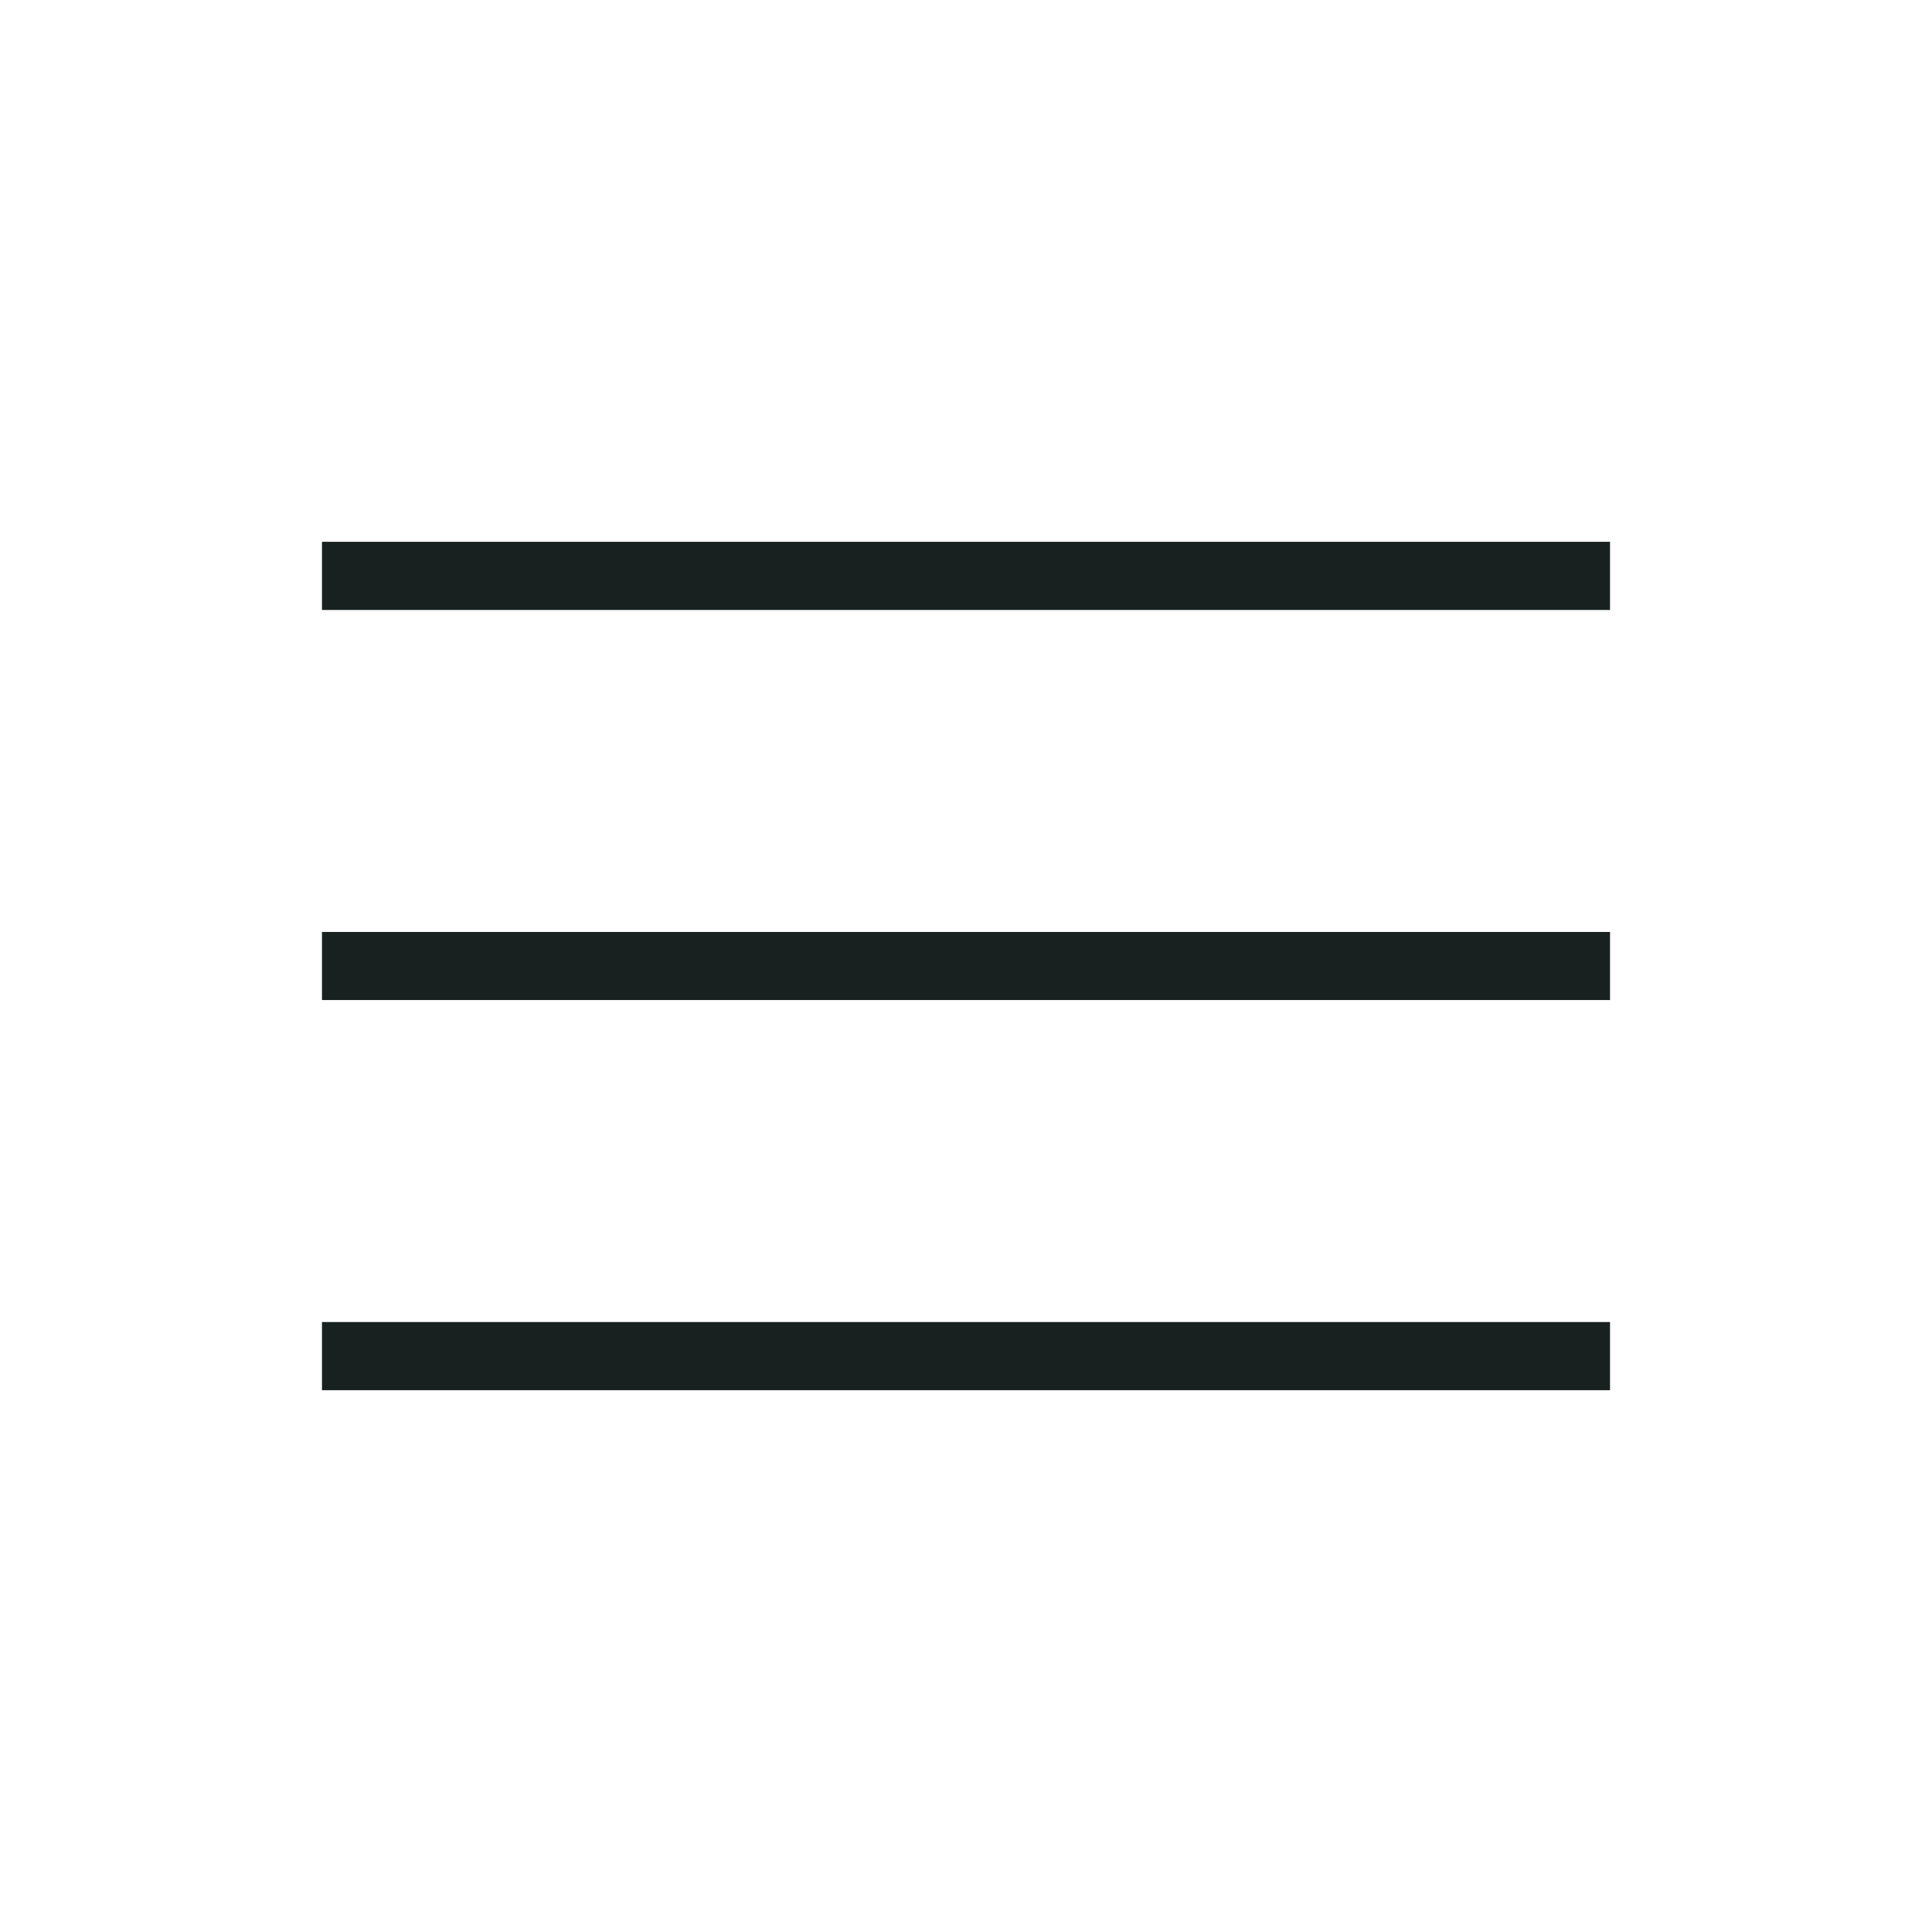
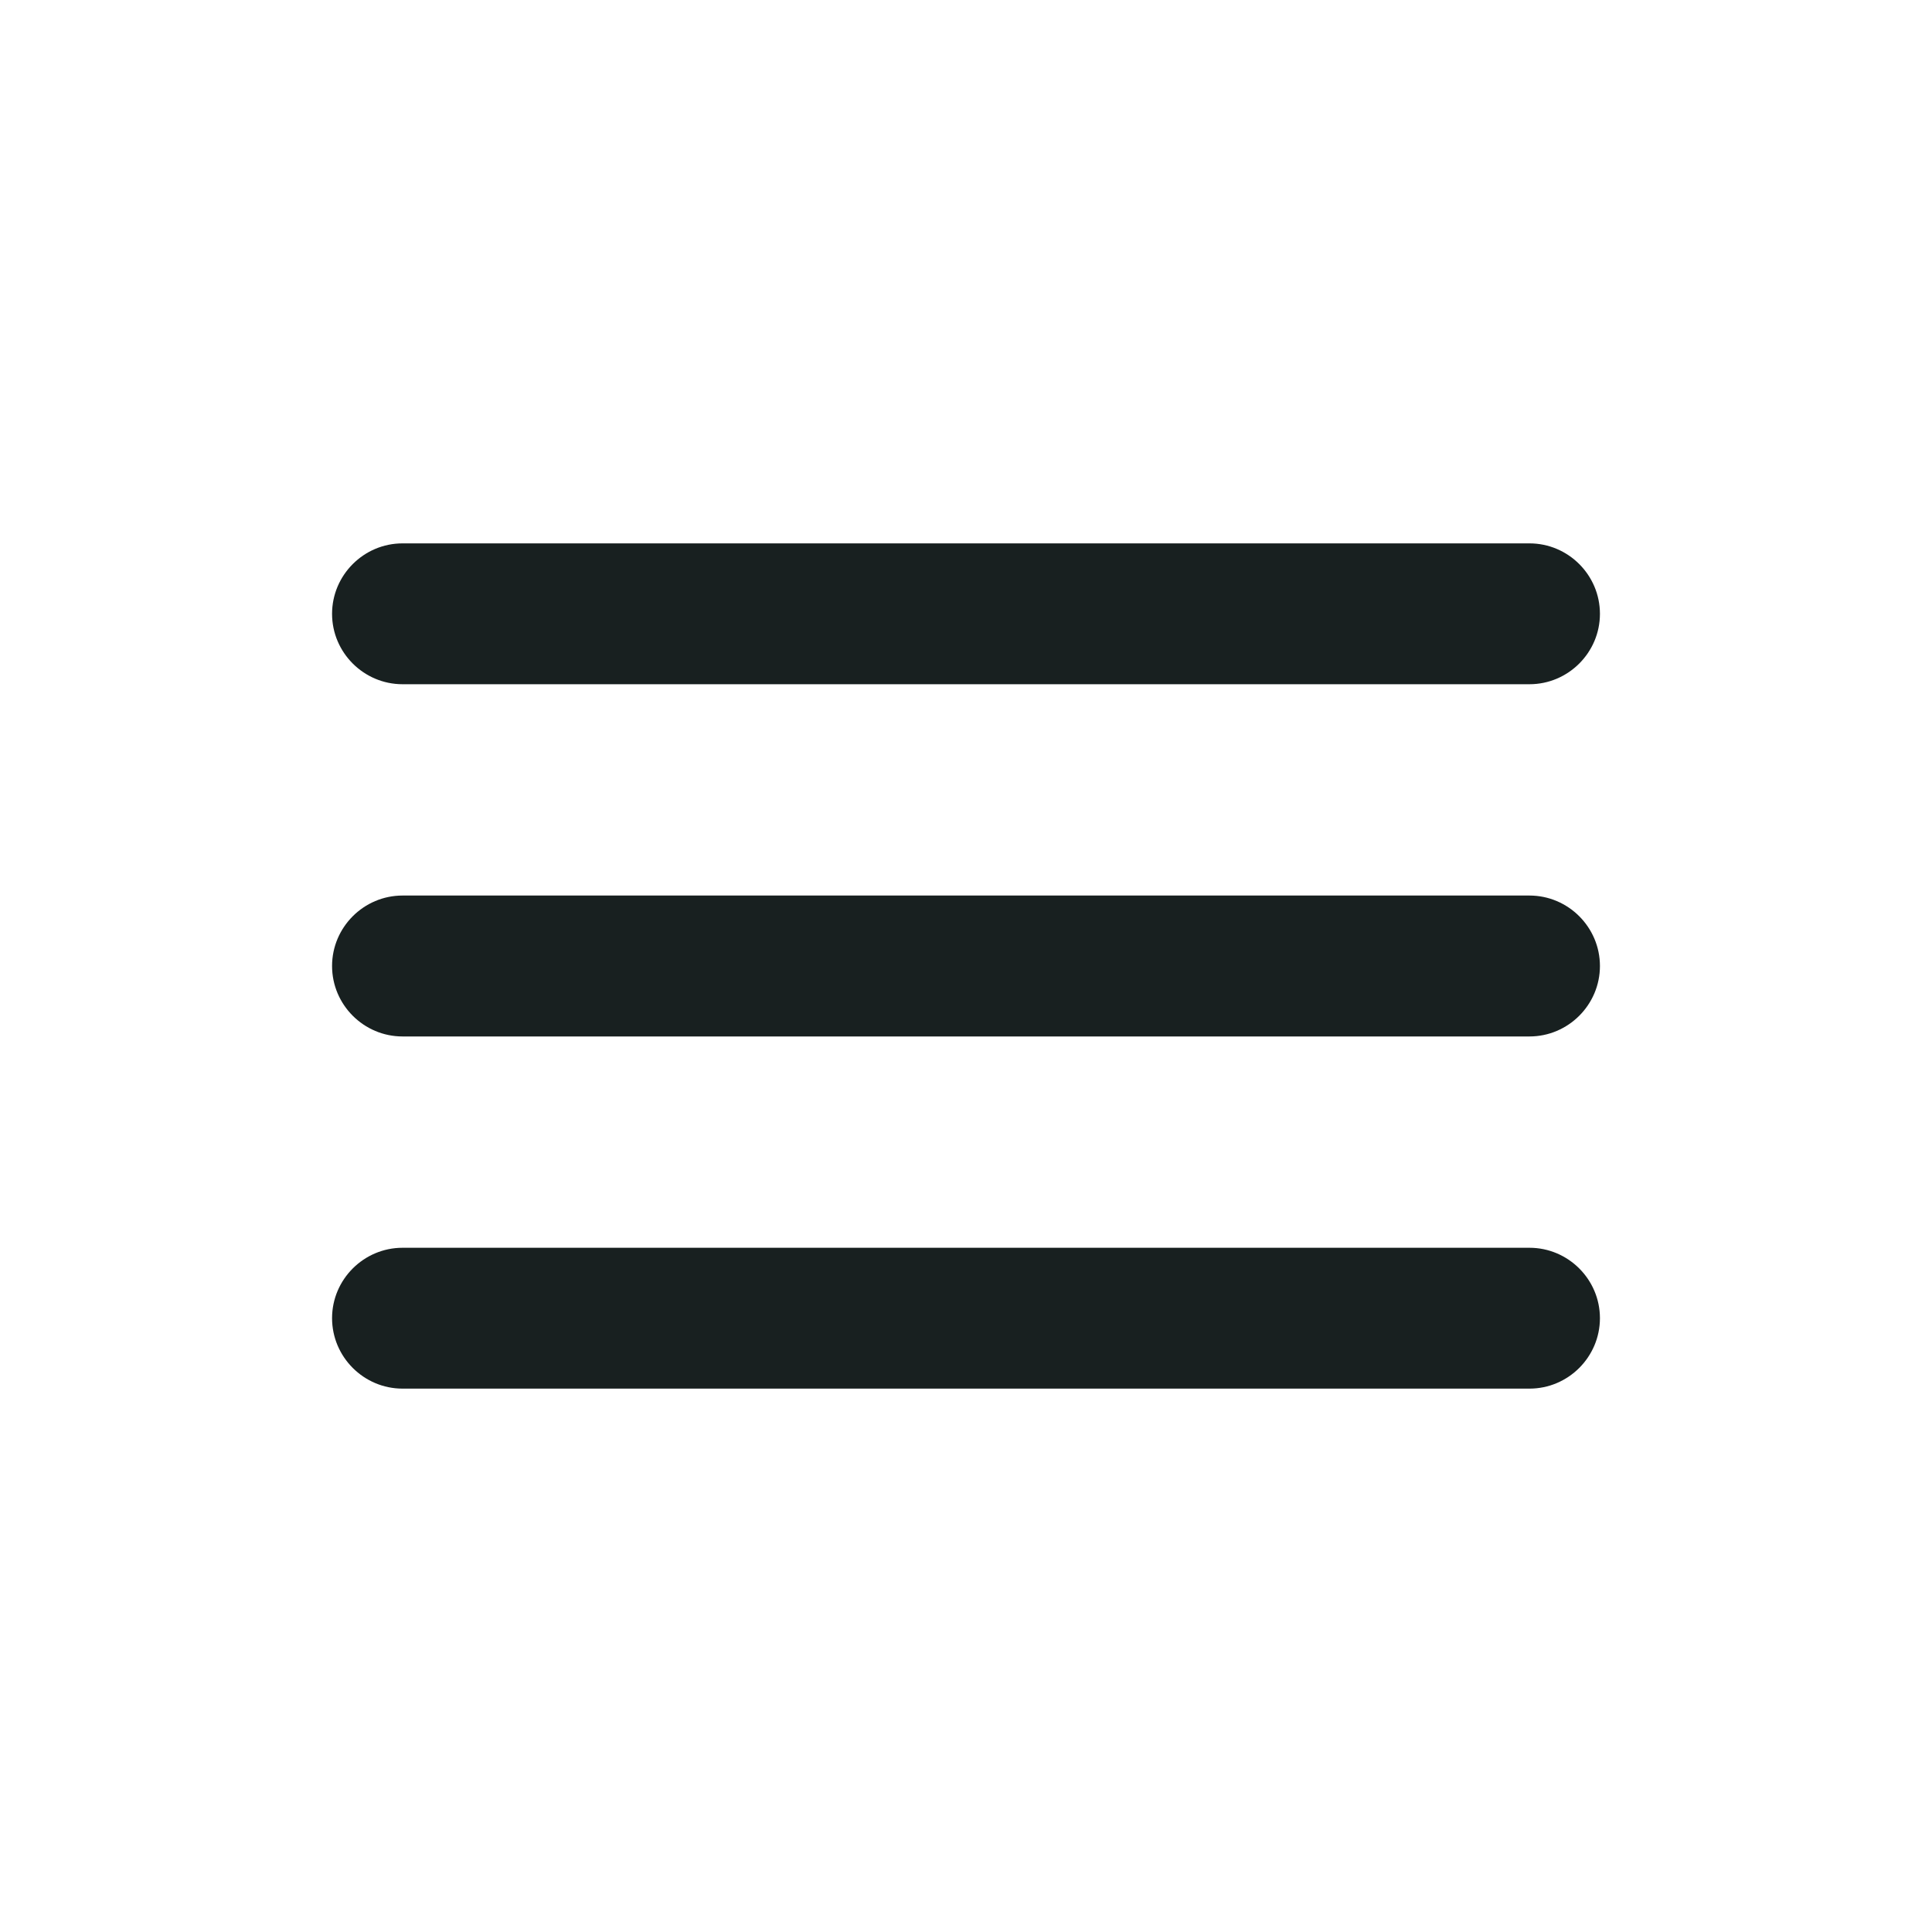
<svg xmlns="http://www.w3.org/2000/svg" width="32" height="32" viewBox="0 0 32 32" fill="none">
-   <path d="M5.333 23.026V21.897H26.667V23.026H5.333ZM5.333 16.564V15.436H26.667V16.564H5.333ZM5.333 10.103V8.974H26.667V10.103H5.333Z" fill="#182020" />
+   <path d="M6.667 23H25.333C25.975 23 26.5 22.475 26.5 21.833C26.5 21.192 25.975 20.667 25.333 20.667H6.667C6.025 20.667 5.5 21.192 5.5 21.833C5.5 22.475 6.025 23 6.667 23ZM6.667 17.167H25.333C25.975 17.167 26.5 16.642 26.5 16C26.5 15.358 25.975 14.833 25.333 14.833H6.667C6.025 14.833 5.5 15.358 5.5 16C5.5 16.642 6.025 17.167 6.667 17.167ZM5.5 10.167C5.5 10.808 6.025 11.333 6.667 11.333H25.333C25.975 11.333 26.5 10.808 26.5 10.167C26.5 9.525 25.975 9 25.333 9H6.667C6.025 9 5.5 9.525 5.5 10.167Z" fill="#182020" />
</svg>
